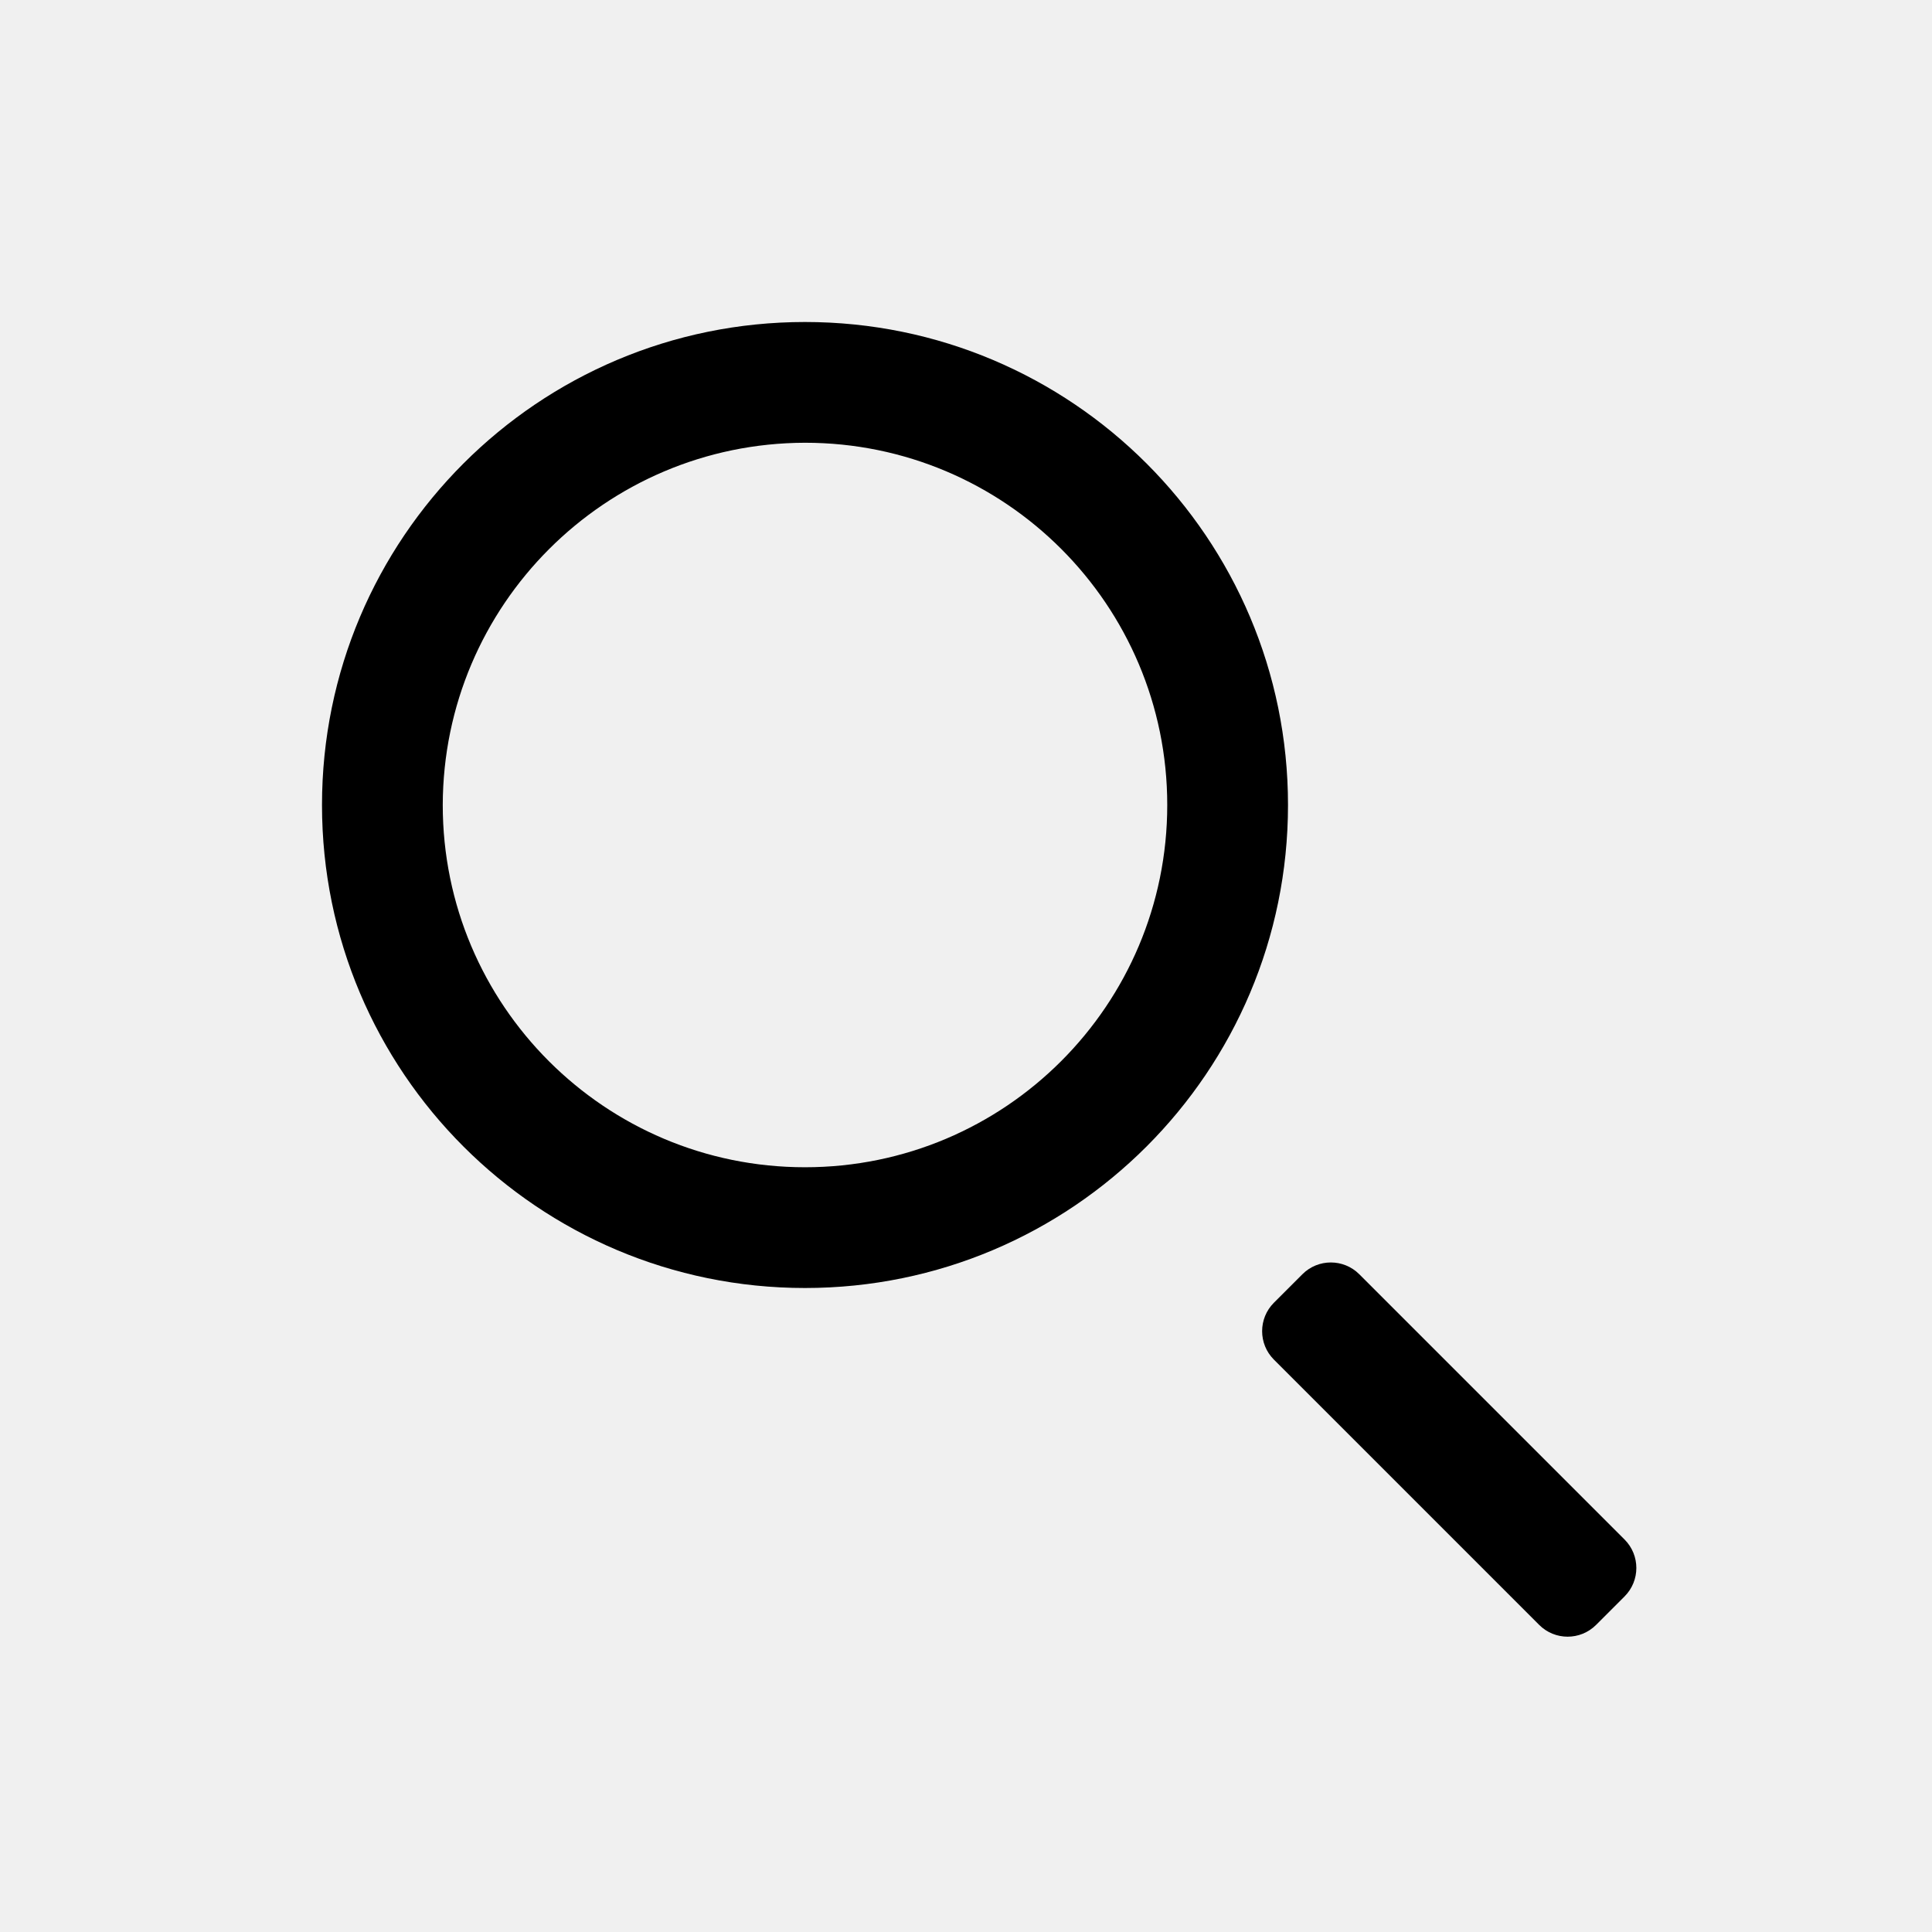
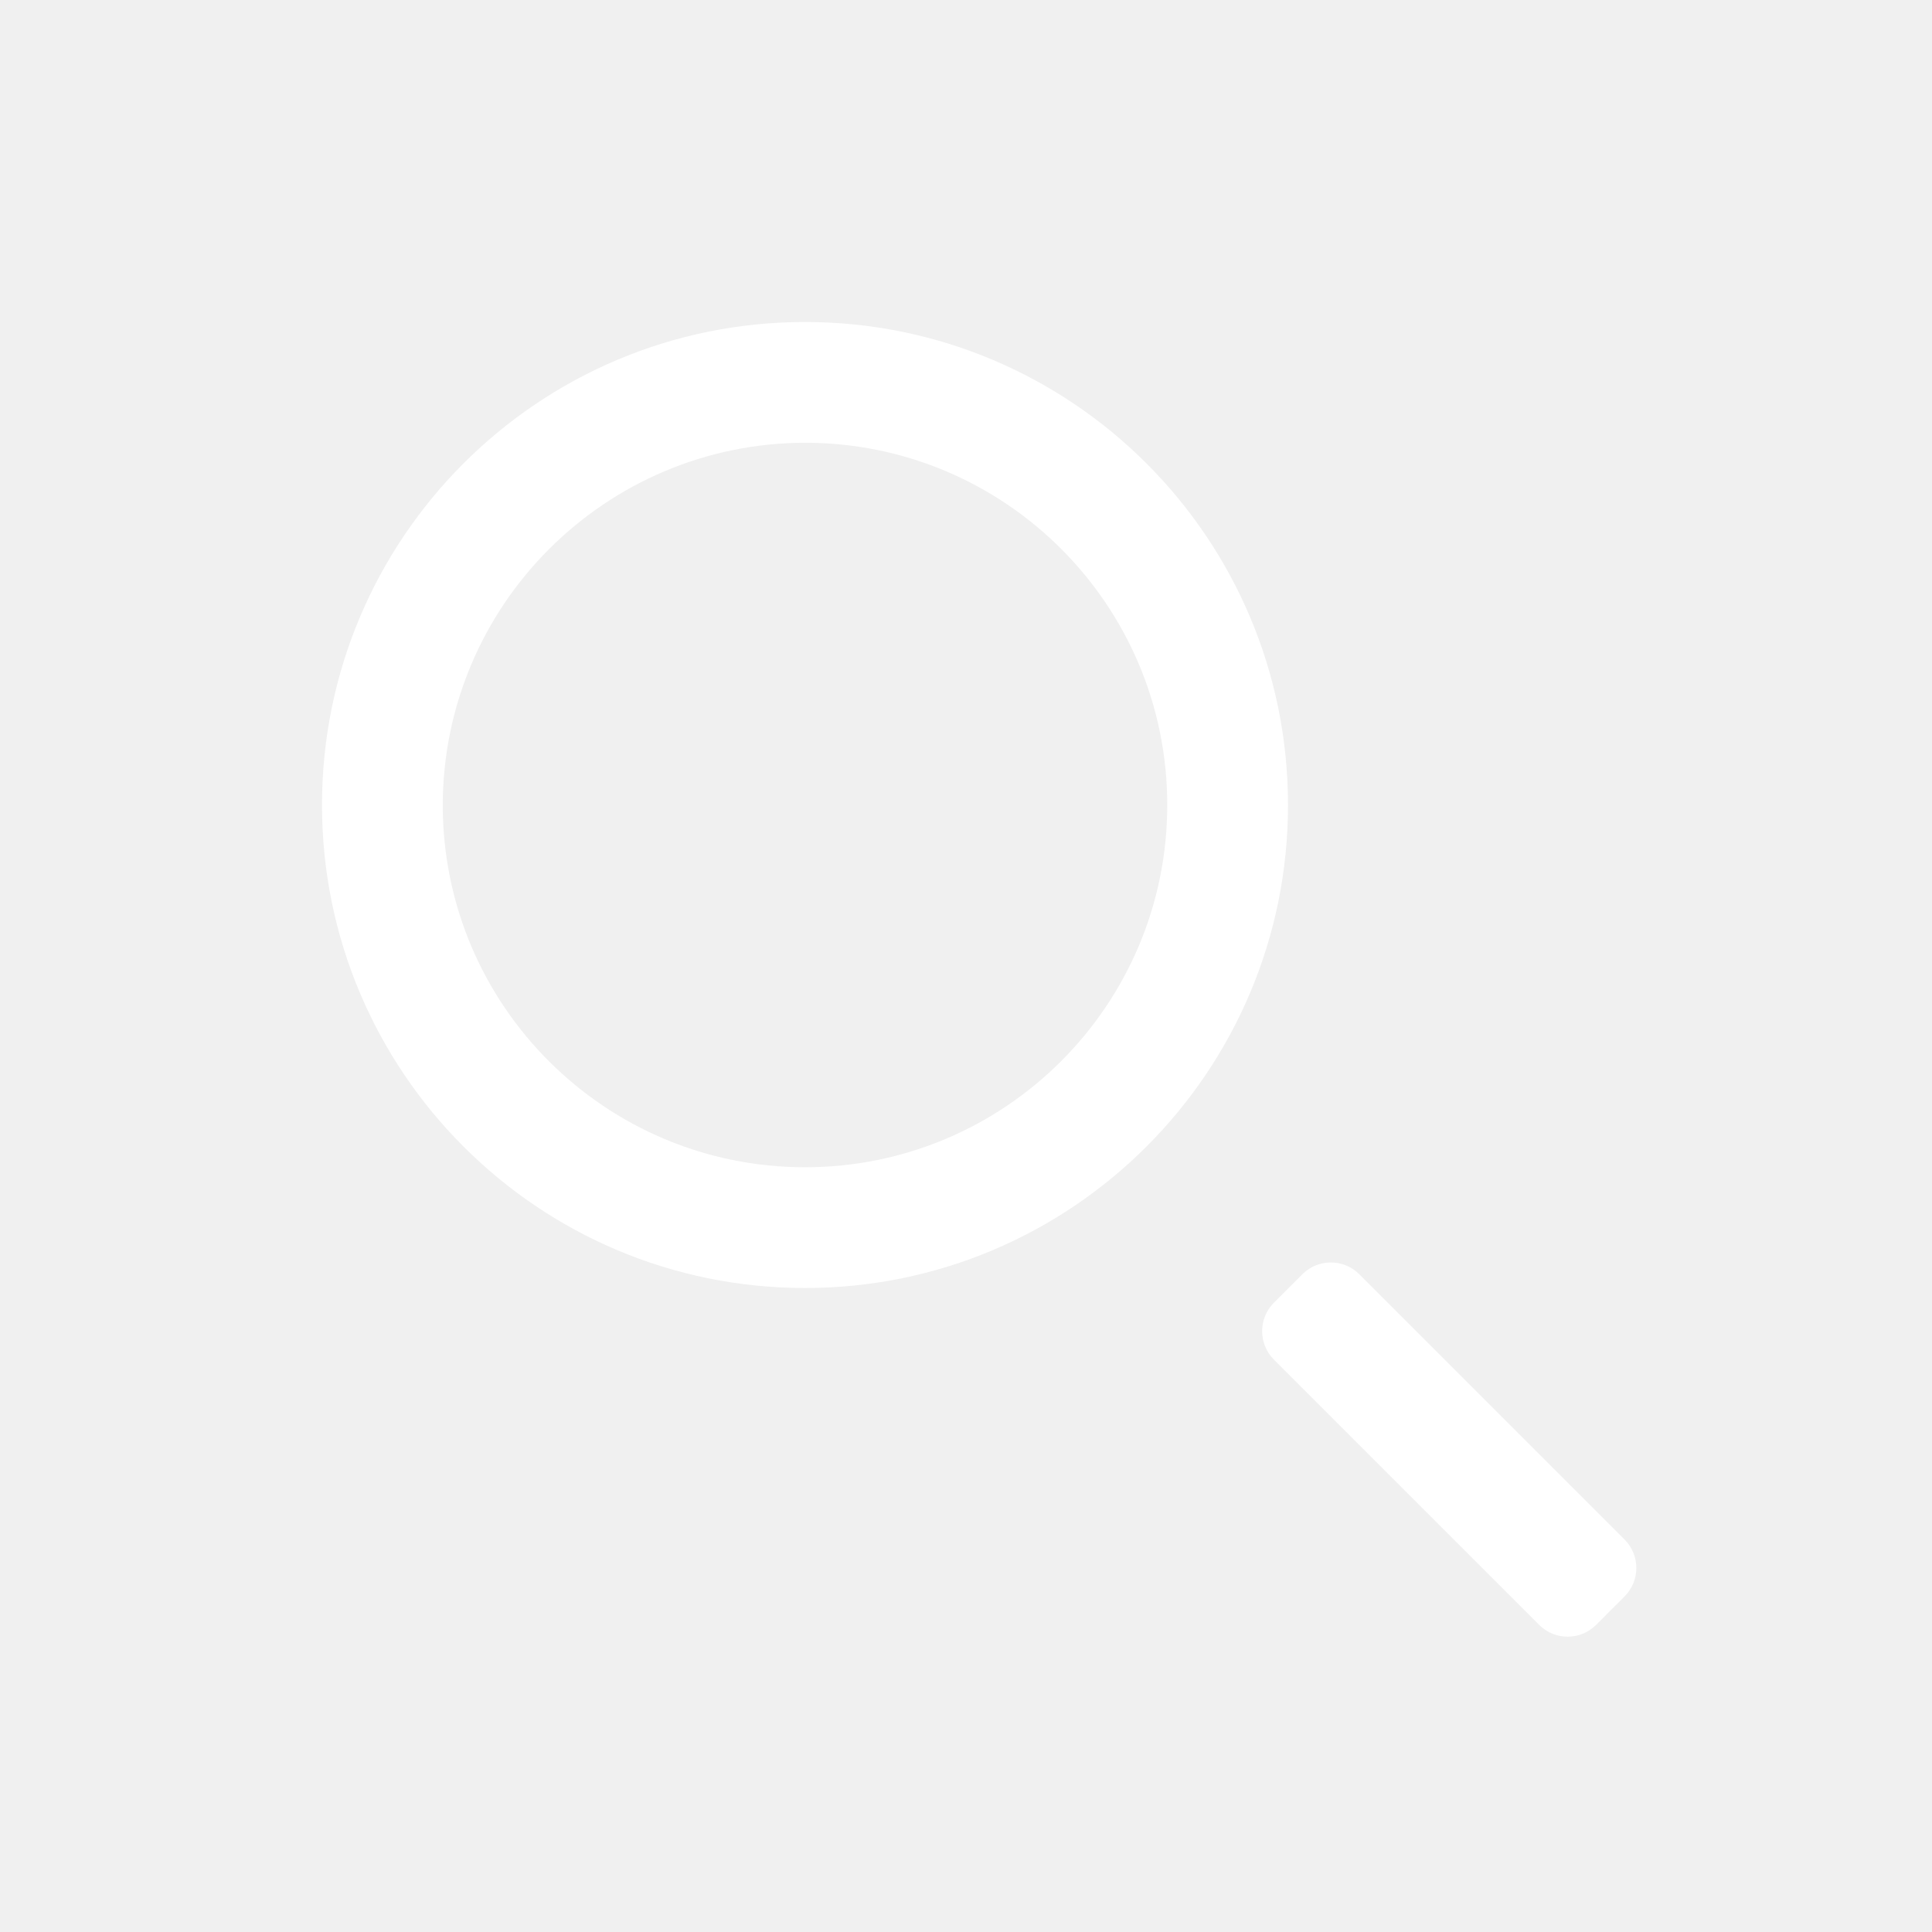
<svg xmlns="http://www.w3.org/2000/svg" viewBox="0 0 24 24">
  <path fill="none" d="M24 0v24H0V0" data-name="Bounding area" />
-   <path d="M10 5.5A4.5 4.5 0 1 1 5.5 10 4.51 4.51 0 0 1 10 5.5M10 4a6 6 0 1 0 6 6 6 6 0 0 0-6-6z" />
-   <rect x="17.25" y="15.18" width="1.5" height="5.66" rx=".5" ry=".5" transform="rotate(-45 17.998 18.005)" />
+   <path fill="#fff" d="M10 5.5A4.5 4.5 0 1 1 5.5 10 4.51 4.51 0 0 1 10 5.5M10 4a6 6 0 1 0 6 6 6 6 0 0 0-6-6z" />
+   <rect x="17.25" y="15.18" fill="#fff" width="1.5" height="5.66" rx=".5" ry=".5" transform="rotate(-45 17.998 18.005)" />
</svg>
